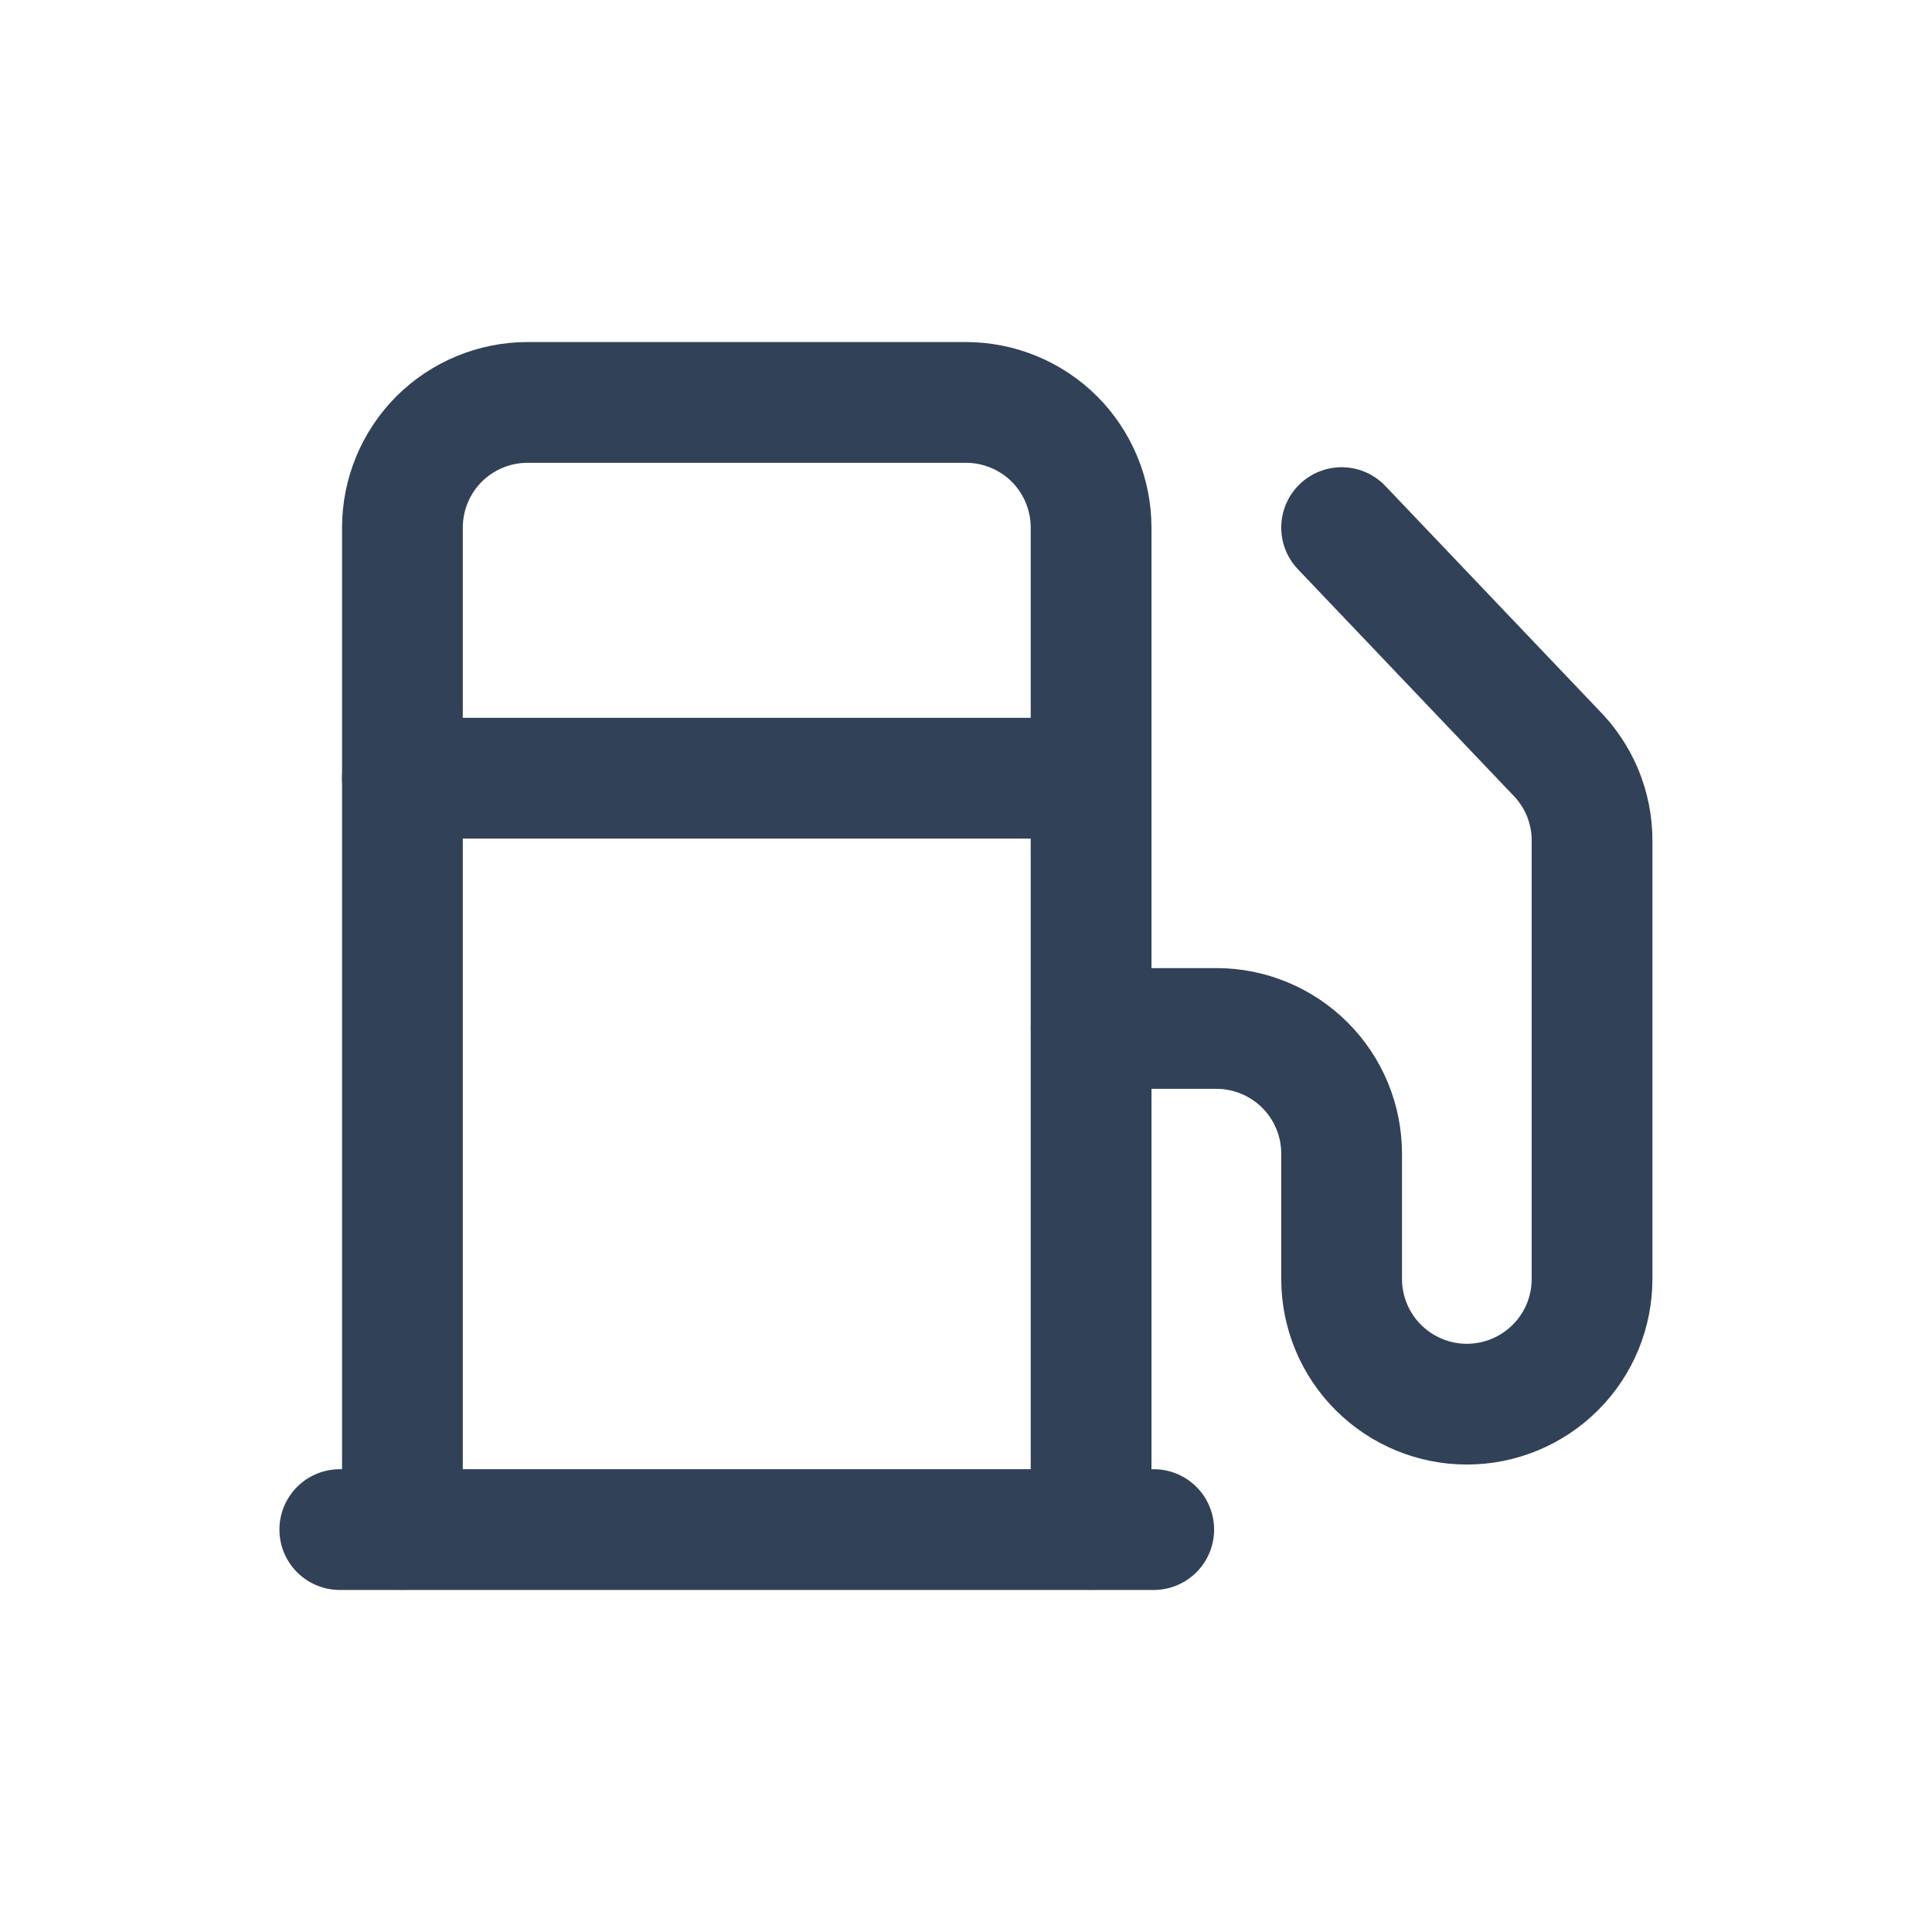
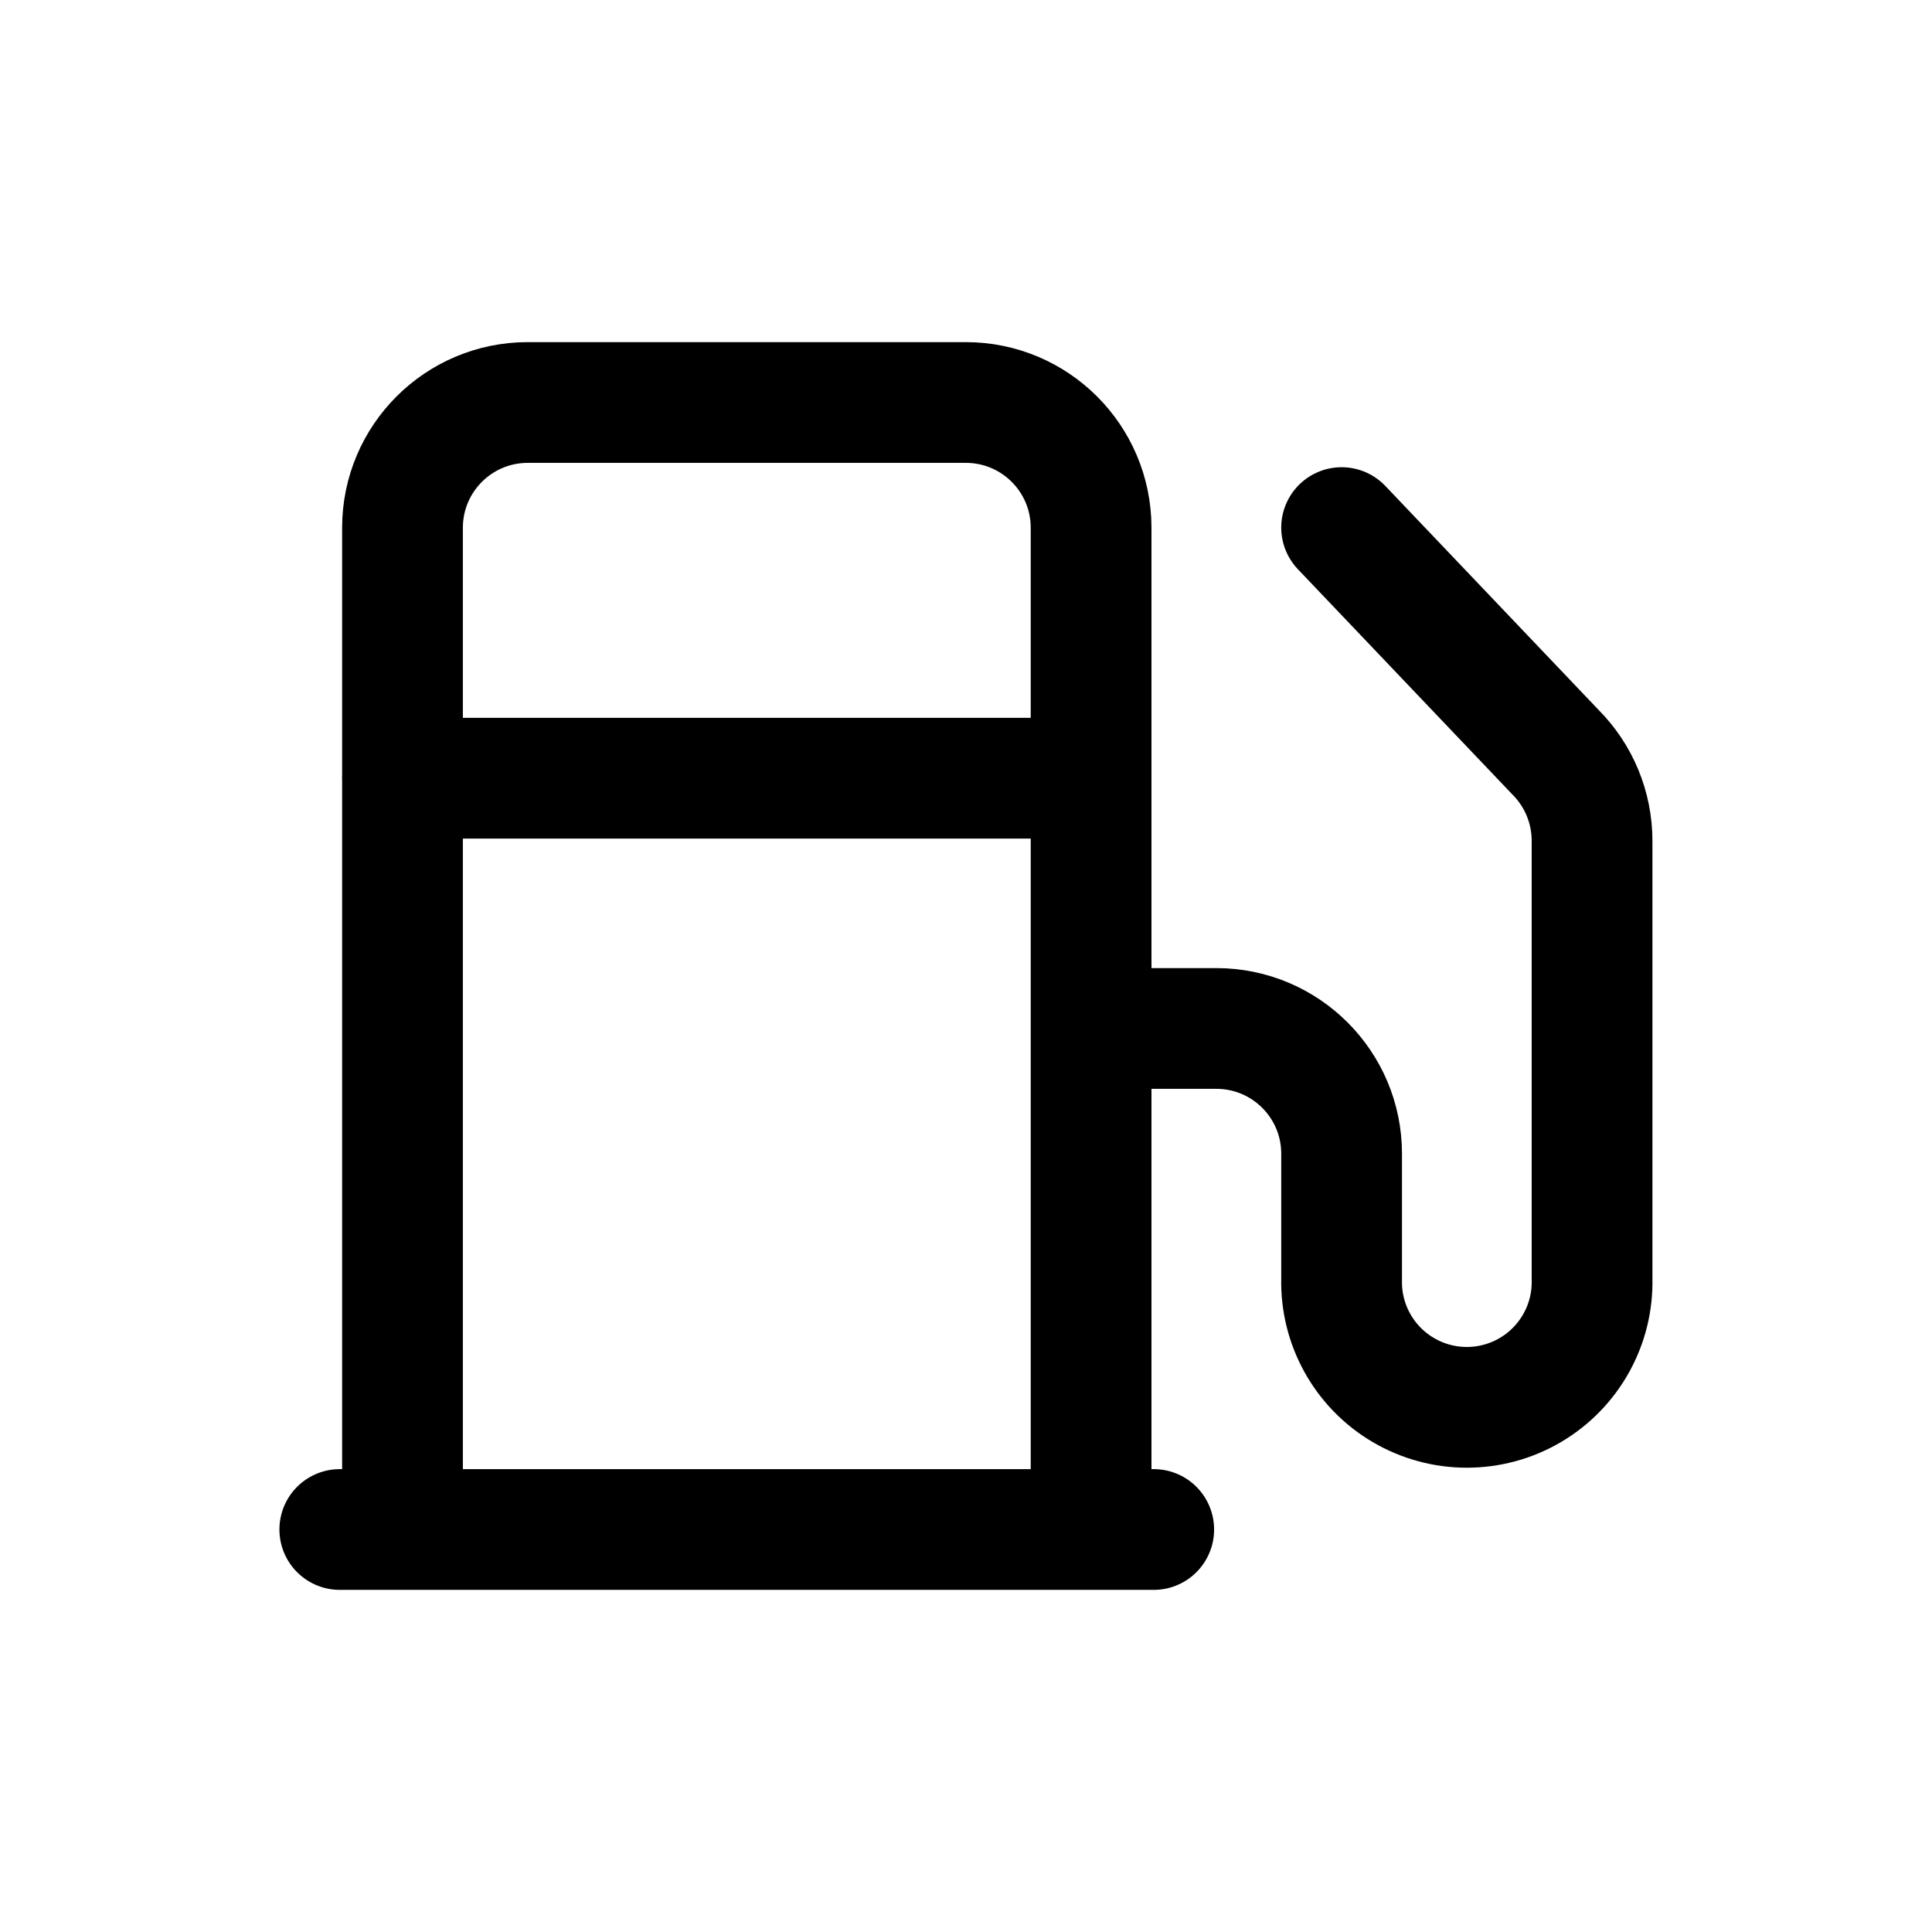
- <svg xmlns="http://www.w3.org/2000/svg" width="24" height="24" viewBox="0 0 24 24" fill="none">
-   <path d="M 13.554 18.999 V 6.554 C 13.554 6.142 13.39 5.746 13.099 5.454 C 12.807 5.163 12.411 4.999 11.999 4.999 H 6.554 C 6.142 4.999 5.746 5.163 5.454 5.454 C 5.163 5.746 4.999 6.142 4.999 6.554 V 18.999" stroke="#314158" stroke-width="1.5" stroke-linecap="round" stroke-linejoin="round" />
-   <path d="M 13.555 12.776 H 15.111 C 15.523 12.776 15.919 12.94 16.211 13.232 C 16.503 13.524 16.666 13.919 16.666 14.332 V 15.887 C 16.666 16.3 16.83 16.696 17.122 16.987 C 17.414 17.279 17.809 17.443 18.222 17.443 C 18.634 17.443 19.03 17.279 19.322 16.987 C 19.614 16.696 19.777 16.3 19.777 15.887 V 10.444 C 19.778 10.239 19.737 10.036 19.659 9.846 C 19.58 9.657 19.464 9.485 19.319 9.34 L 16.666 6.554" stroke="#314158" stroke-width="1.5" stroke-linecap="round" stroke-linejoin="round" />
-   <path d="M 4.221 19.001 H 14.332" stroke="#314158" stroke-width="1.5" stroke-linecap="round" stroke-linejoin="round" />
-   <path d="M 4.999 9.667 H 13.554" stroke="#314158" stroke-width="1.5" stroke-linecap="round" stroke-linejoin="round" />
+ <svg fill="none" viewBox="0 0 24 24">
+   <path stroke="currentColor" stroke-linecap="round" stroke-linejoin="round" stroke-width="1.5" d="M13.554 18.999V6.554A1.556 1.556 0 0 0 12 5H6.554A1.556 1.556 0 0 0 5 6.554V19M13.555 12.776h1.556a1.556 1.556 0 0 1 1.555 1.556v1.555a1.556 1.556 0 1 0 3.111 0v-5.443a1.56 1.56 0 0 0-.458-1.104l-2.653-2.786M4.221 19h10.111M4.999 9.667h8.555" />
</svg>
